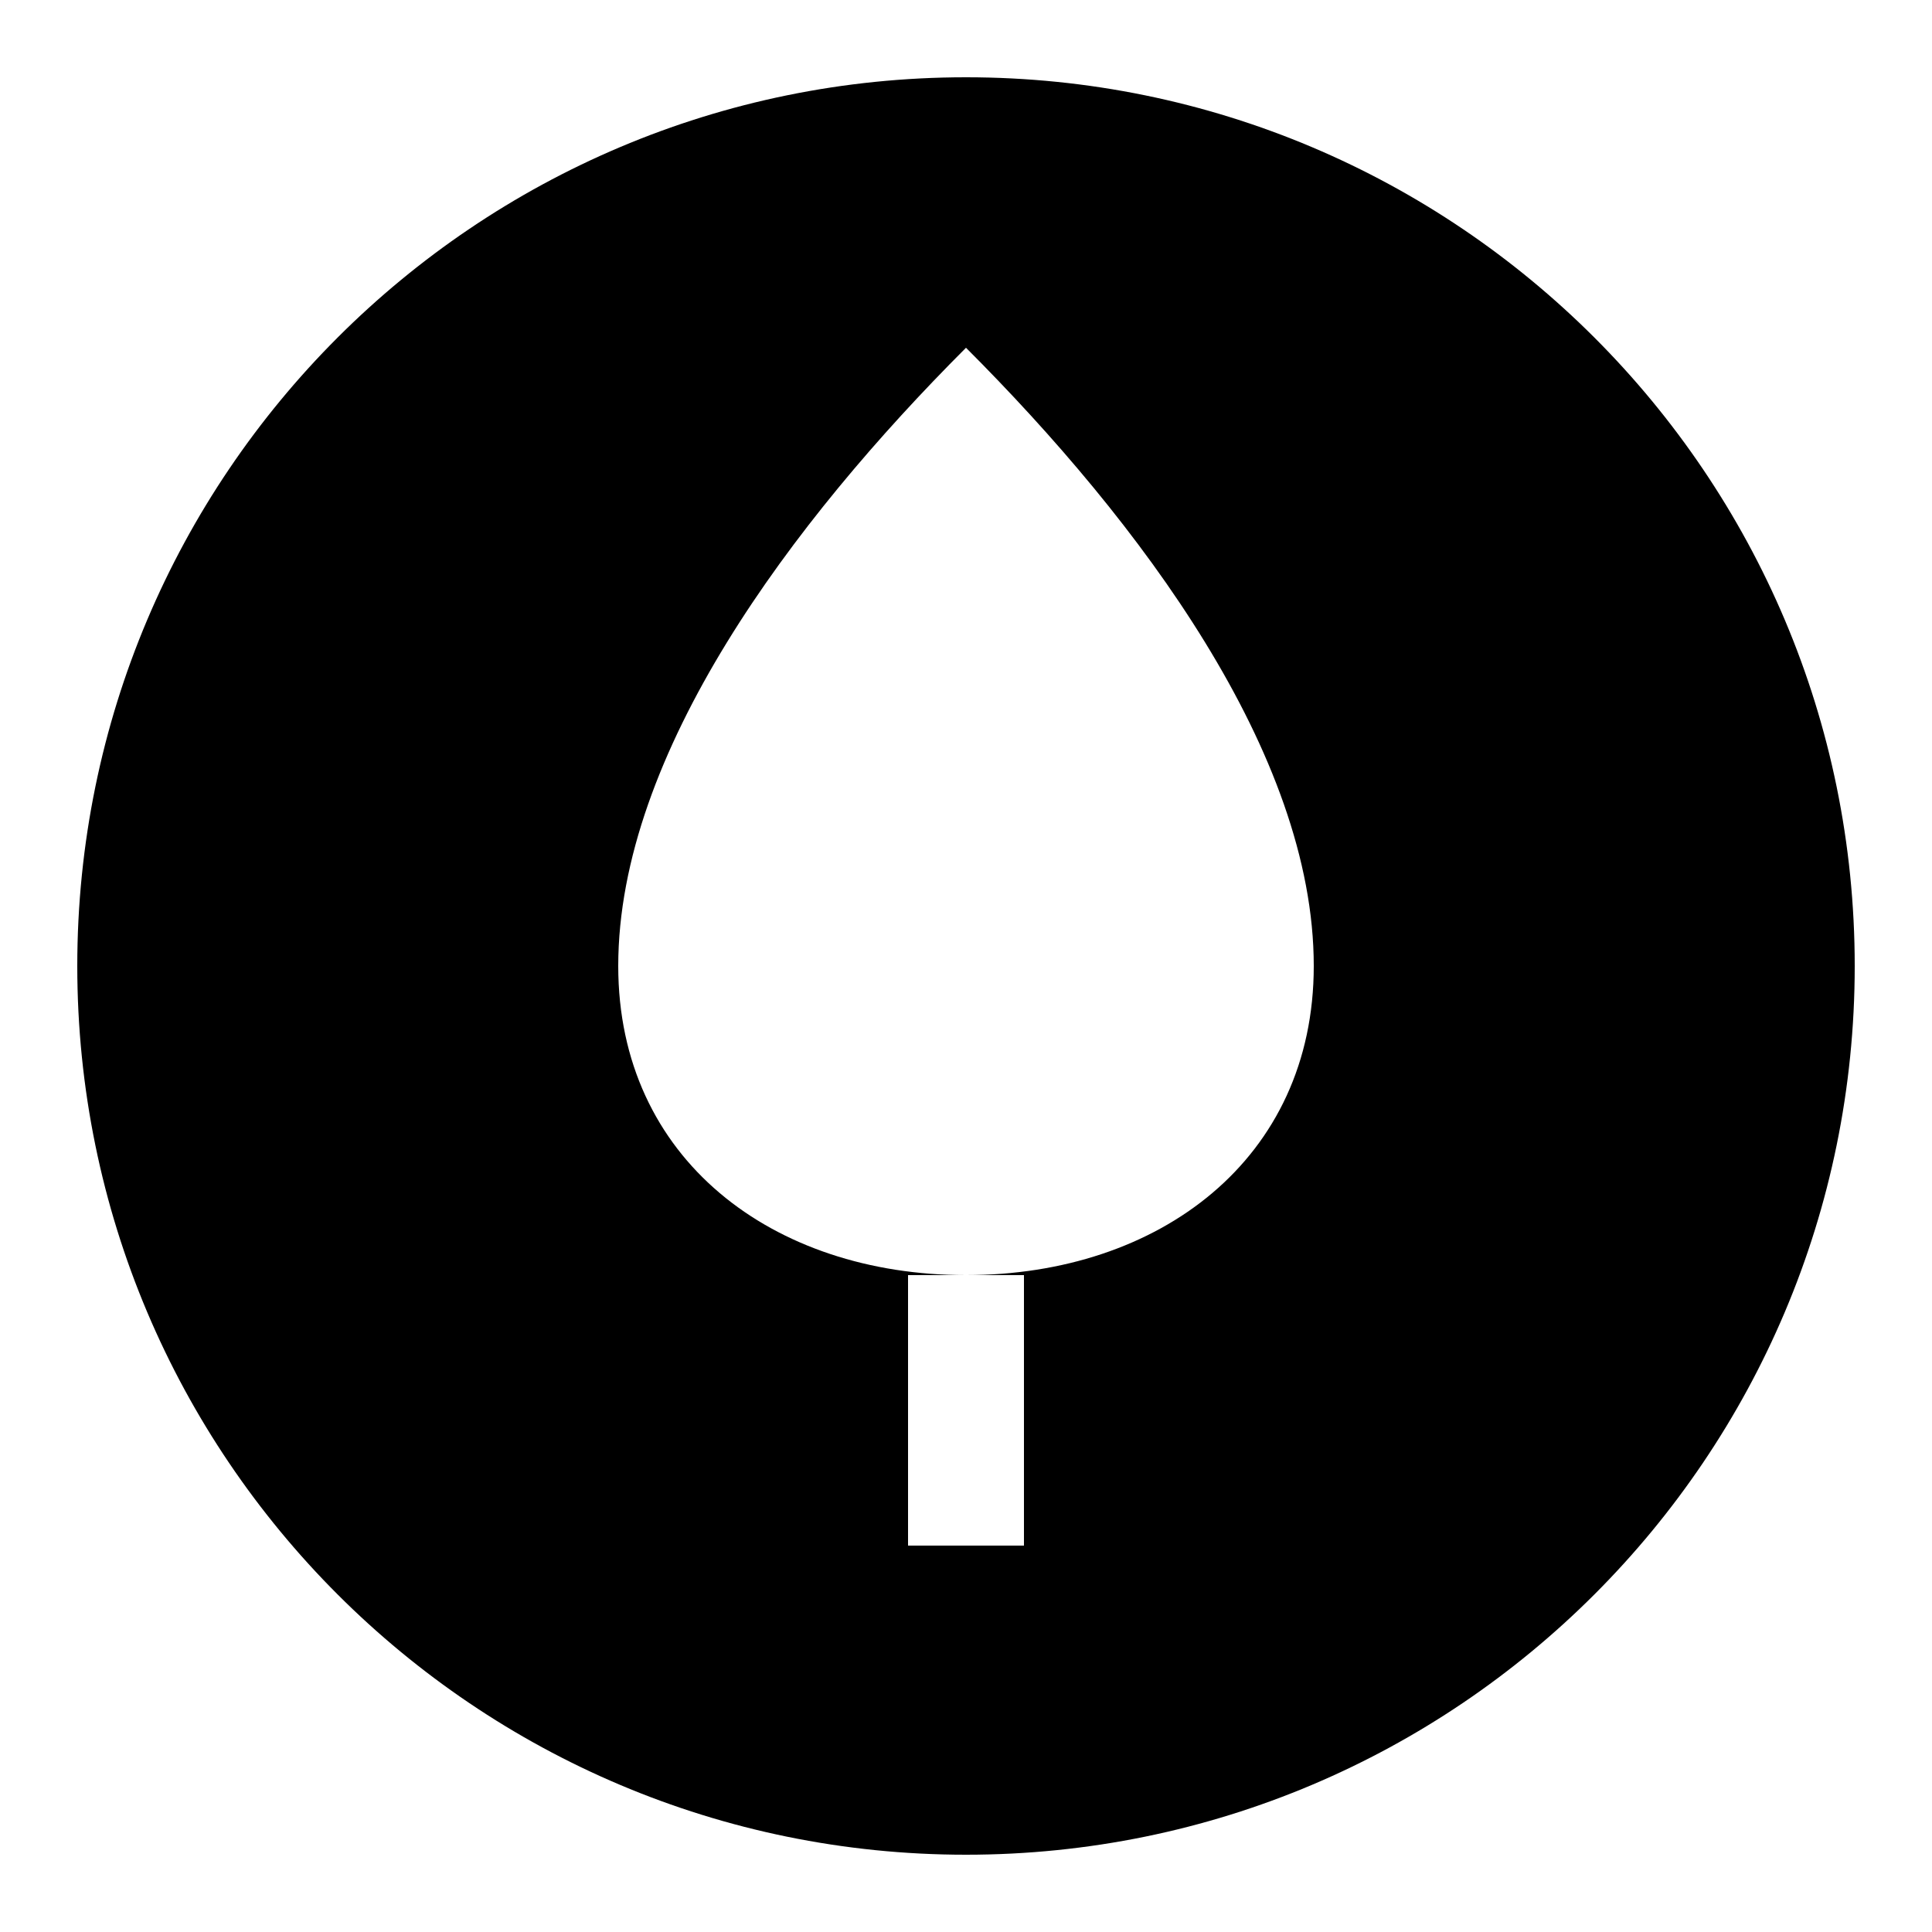
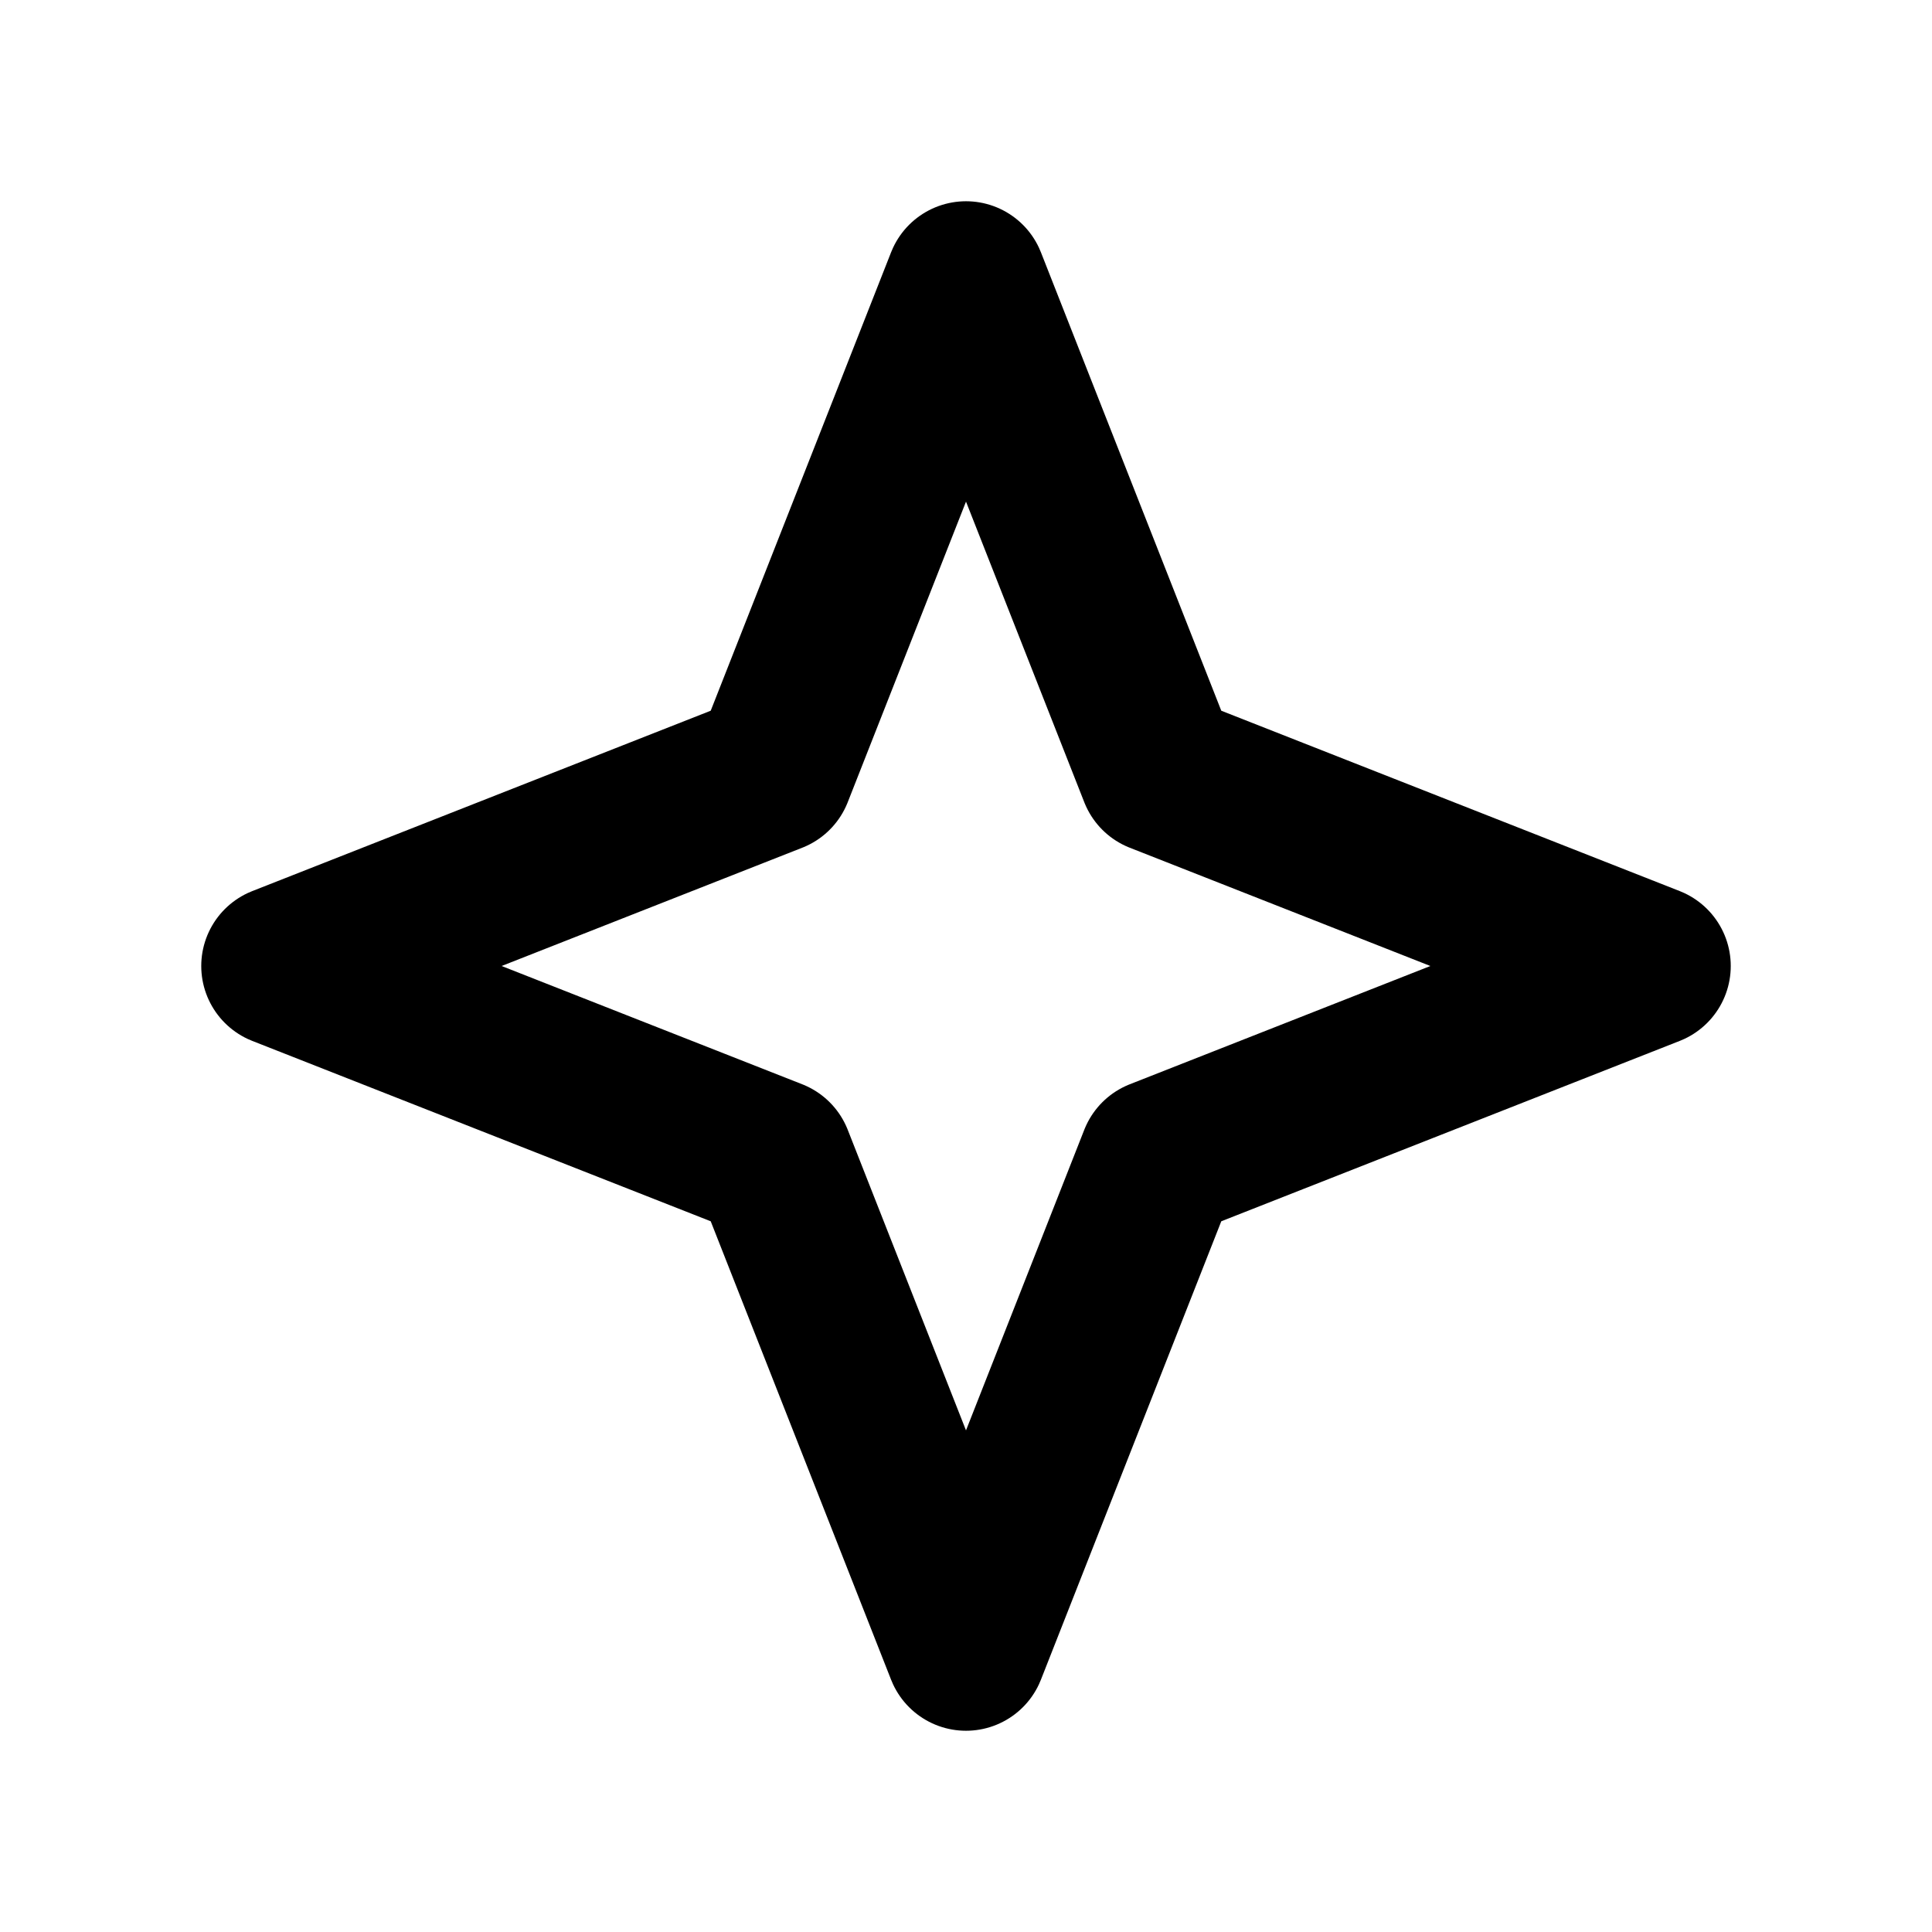
- <svg xmlns="http://www.w3.org/2000/svg" viewBox="0 0 100 100" width="100" height="100">
-   <path fill="currentColor" fill-rule="evenodd" d="M50 4A46 46 0 0 1 50 96A46 46 0 0 1 50 4Z M50 18C59 27 68 39 68 50C68 60 60 66 50 66C40 66 32 60 32 50C32 39 41 27 50 18ZM47 66H53V80H47Z" />
+ <svg xmlns="http://www.w3.org/2000/svg" viewBox="0 0 24 24" width="24" height="24" fill="none" stroke="currentColor" stroke-width="2" stroke-linecap="round" stroke-linejoin="round">
+   <path d="M12 3.5L14.4 9.6L20.5 12L14.4 14.4L12 20.5L9.6 14.4L3.5 12L9.6 9.6Z" />
</svg>
